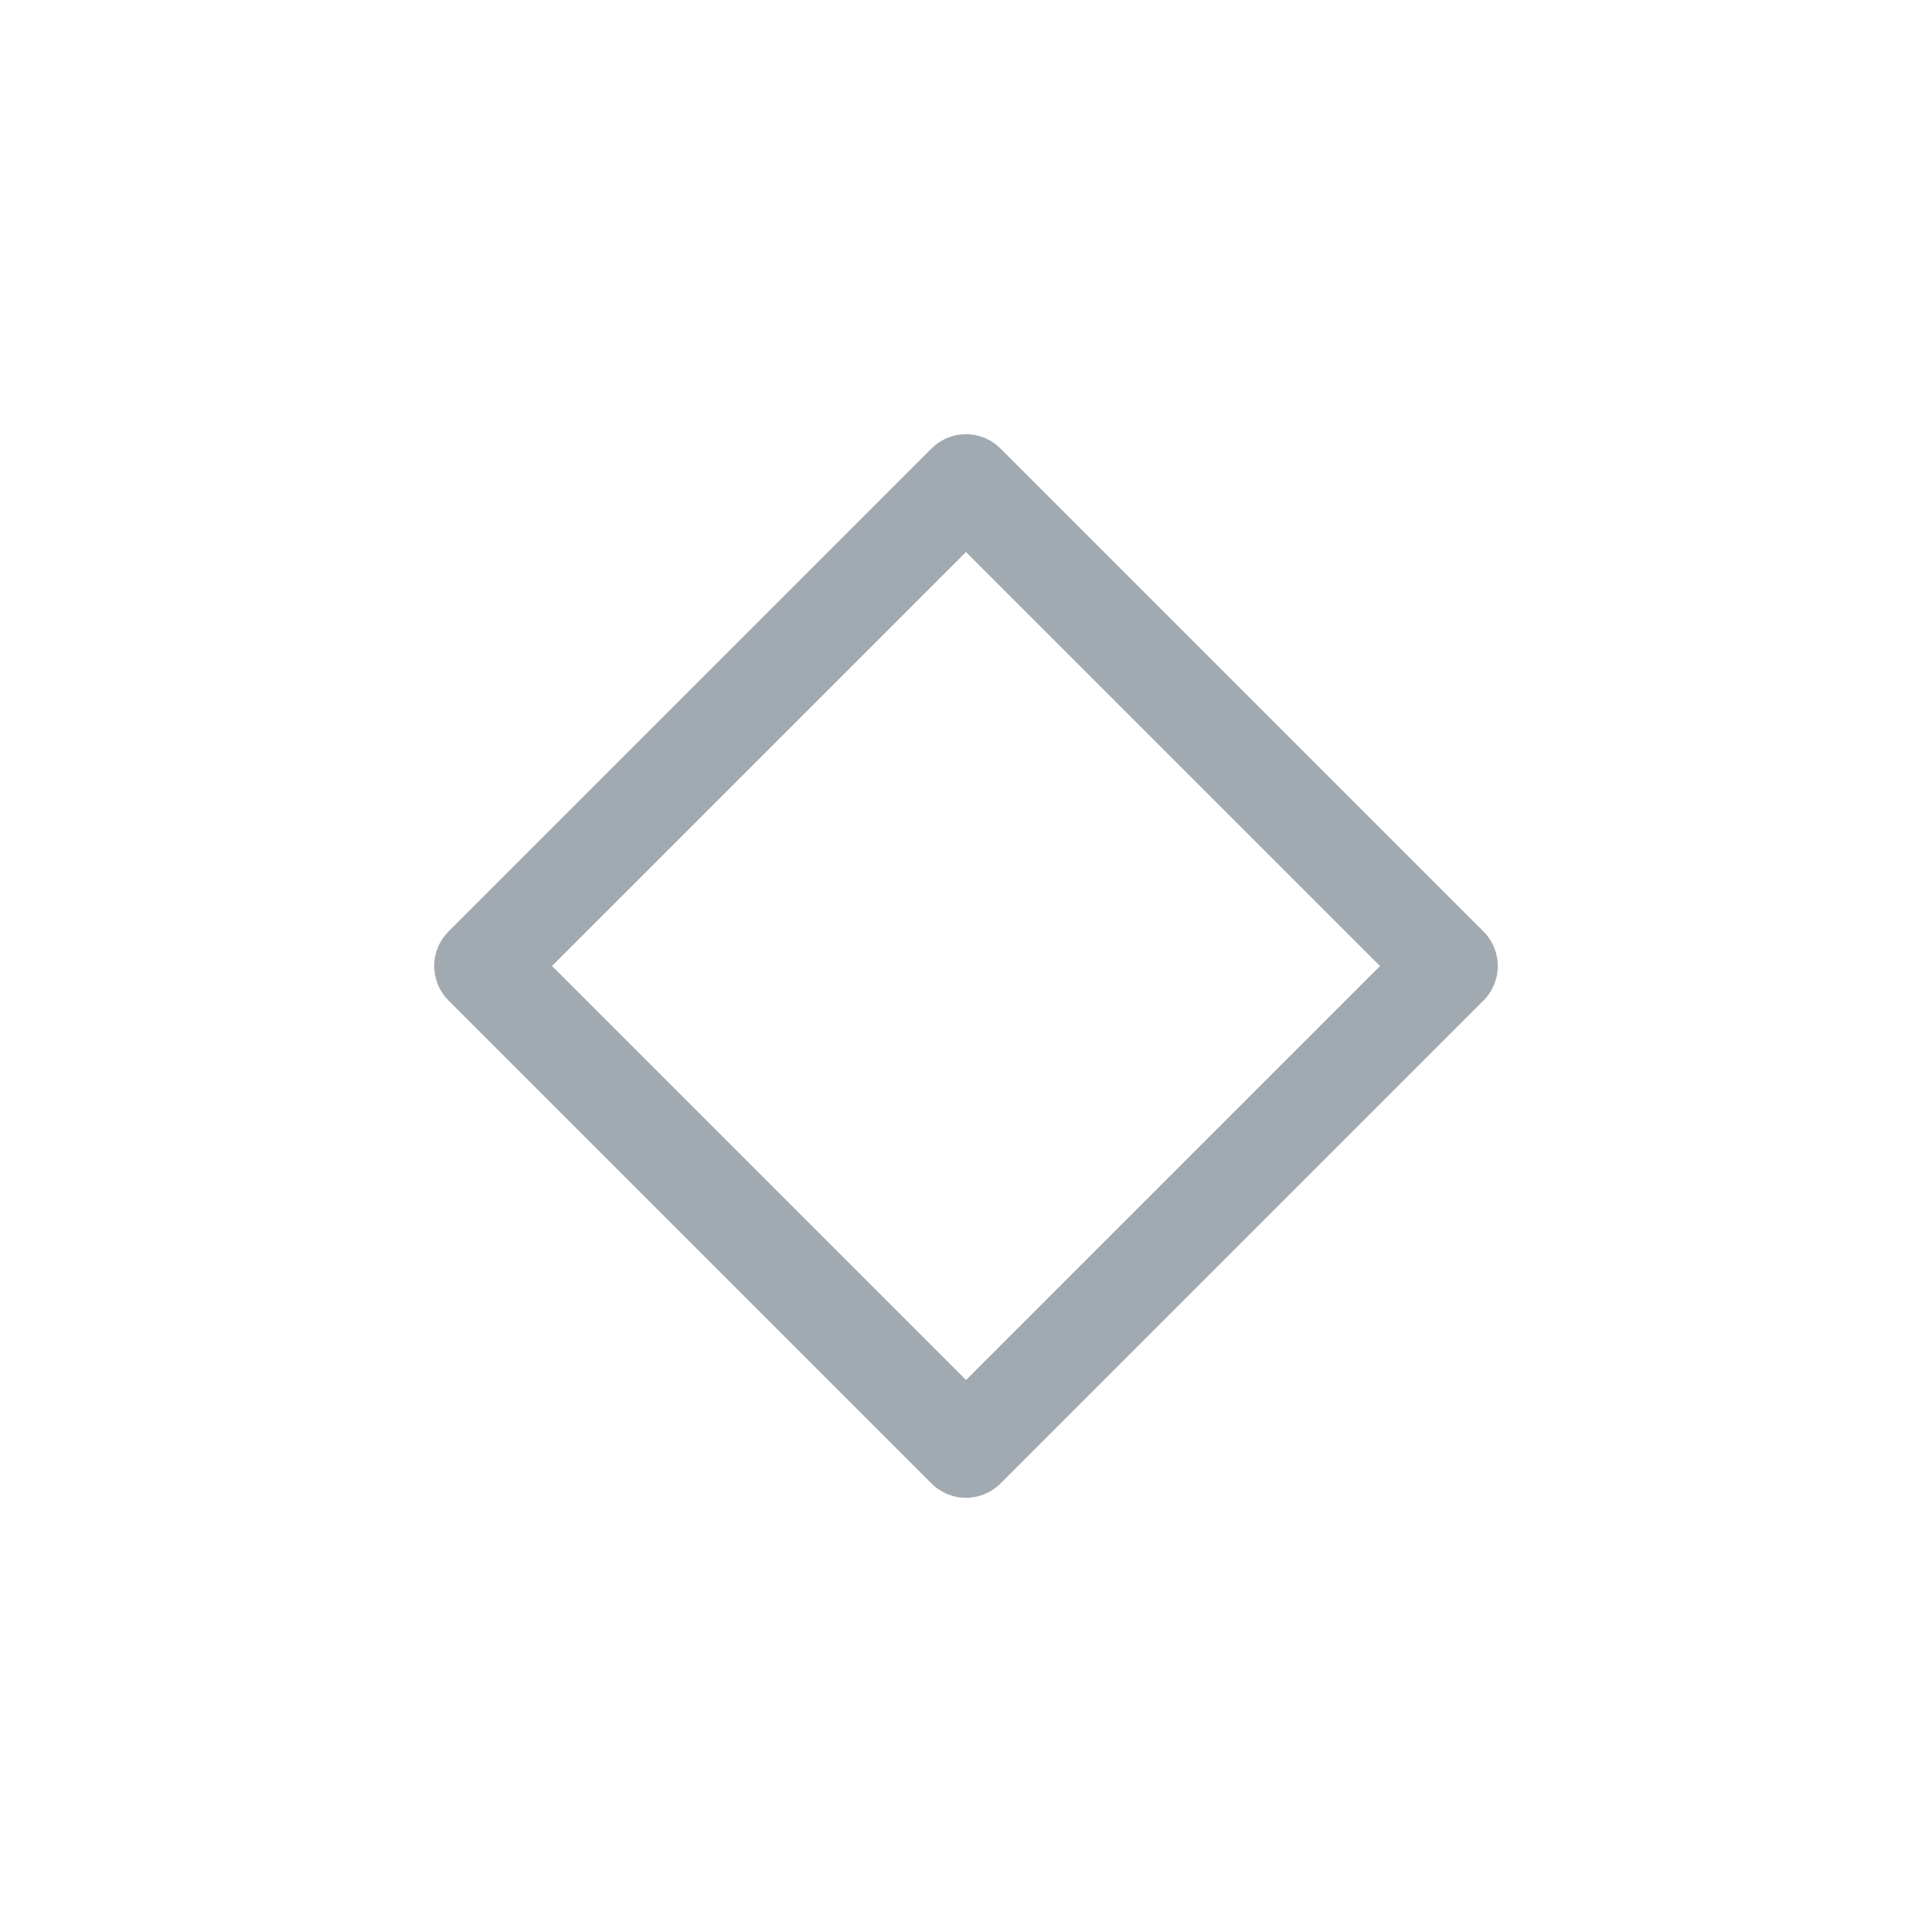
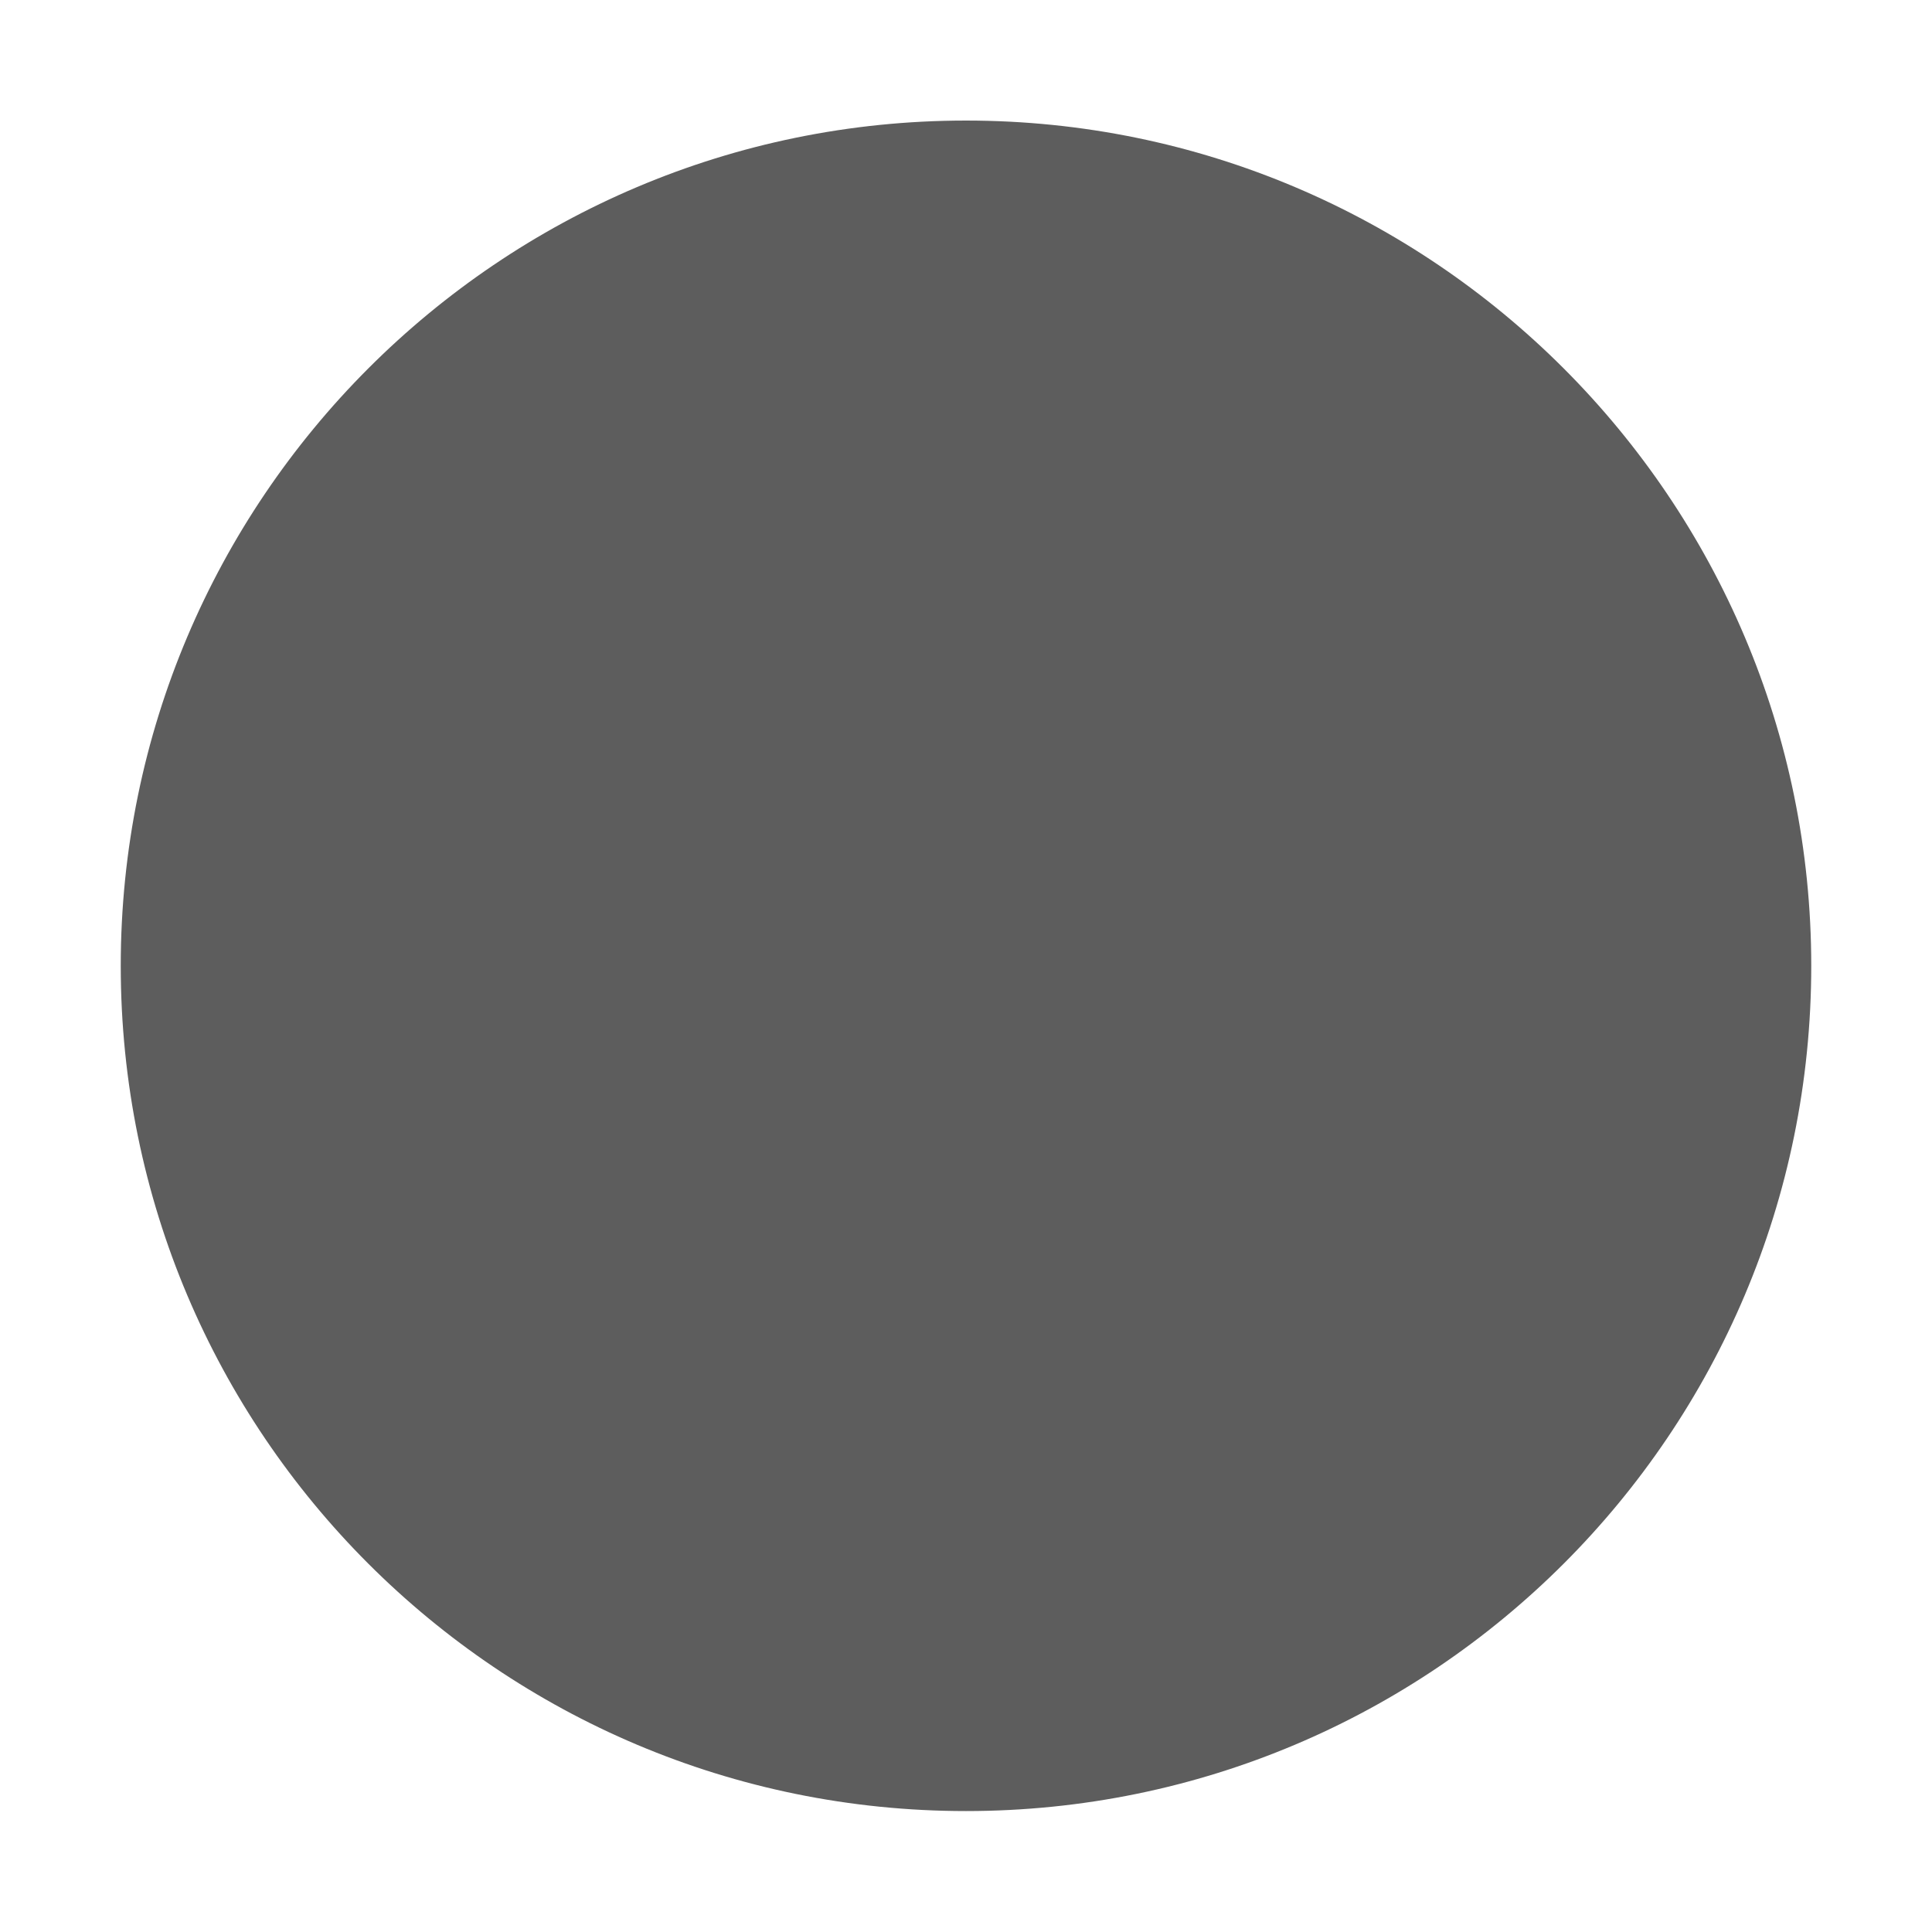
<svg xmlns="http://www.w3.org/2000/svg" viewBox="0 0 50 50" version="1.2" baseProfile="tiny">
  <defs>
</defs>
  <g fill="none" stroke="black" stroke-width="1" fill-rule="evenodd" stroke-linecap="square" stroke-linejoin="bevel">
-     <g fill="none" stroke="#a1a9b1" stroke-opacity="1" stroke-width="1.01" stroke-linecap="round" stroke-linejoin="round" transform="matrix(2.5,0,0,2.5,2.5,2.5)" font-family="JetBrainsMono Nerd Font" font-size="10" font-weight="400" font-style="normal">
-       <path vector-effect="none" fill-rule="evenodd" d="M4,9 L9,4 L14,9 L9,14 L4,9" />
+     <g fill="#000000" fill-opacity="1" stroke="none" transform="matrix(3.125,0,0,3.125,-978.125,839.493)" font-family="SF Pro" font-size="10" font-weight="400" font-style="normal" opacity="0">
+       <rect x="313" y="-268.638" width="16" height="16" />
    </g>
-     <g fill="none" stroke="#000000" stroke-opacity="1" stroke-width="1" stroke-linecap="square" stroke-linejoin="bevel" transform="matrix(1,0,0,1,0,0)" font-family="JetBrainsMono Nerd Font" font-size="10" font-weight="400" font-style="normal">
+     <g fill="#5d5d5d" fill-opacity="1" stroke="none" transform="matrix(3.125,0,0,3.125,-12.5,-3226.13)" font-family="SF Pro" font-size="10" font-weight="400" font-style="normal">
+       <path vector-effect="none" fill-rule="evenodd" d="M12,1047.36 C15.866,1047.36 19,1044.23 19,1040.36 C19,1036.5 15.866,1033.36 12,1033.36 C8.134,1033.36 5,1036.5 5,1040.36 C5,1044.23 8.134,1047.36 12,1047.36 " />
+     </g>
+     <g fill="none" stroke="#000000" stroke-opacity="1" stroke-width="1" stroke-linecap="square" stroke-linejoin="bevel" transform="matrix(1,0,0,1,0,0)" font-family="SF Pro" font-size="10" font-weight="400" font-style="normal">
</g>
  </g>
</svg>
